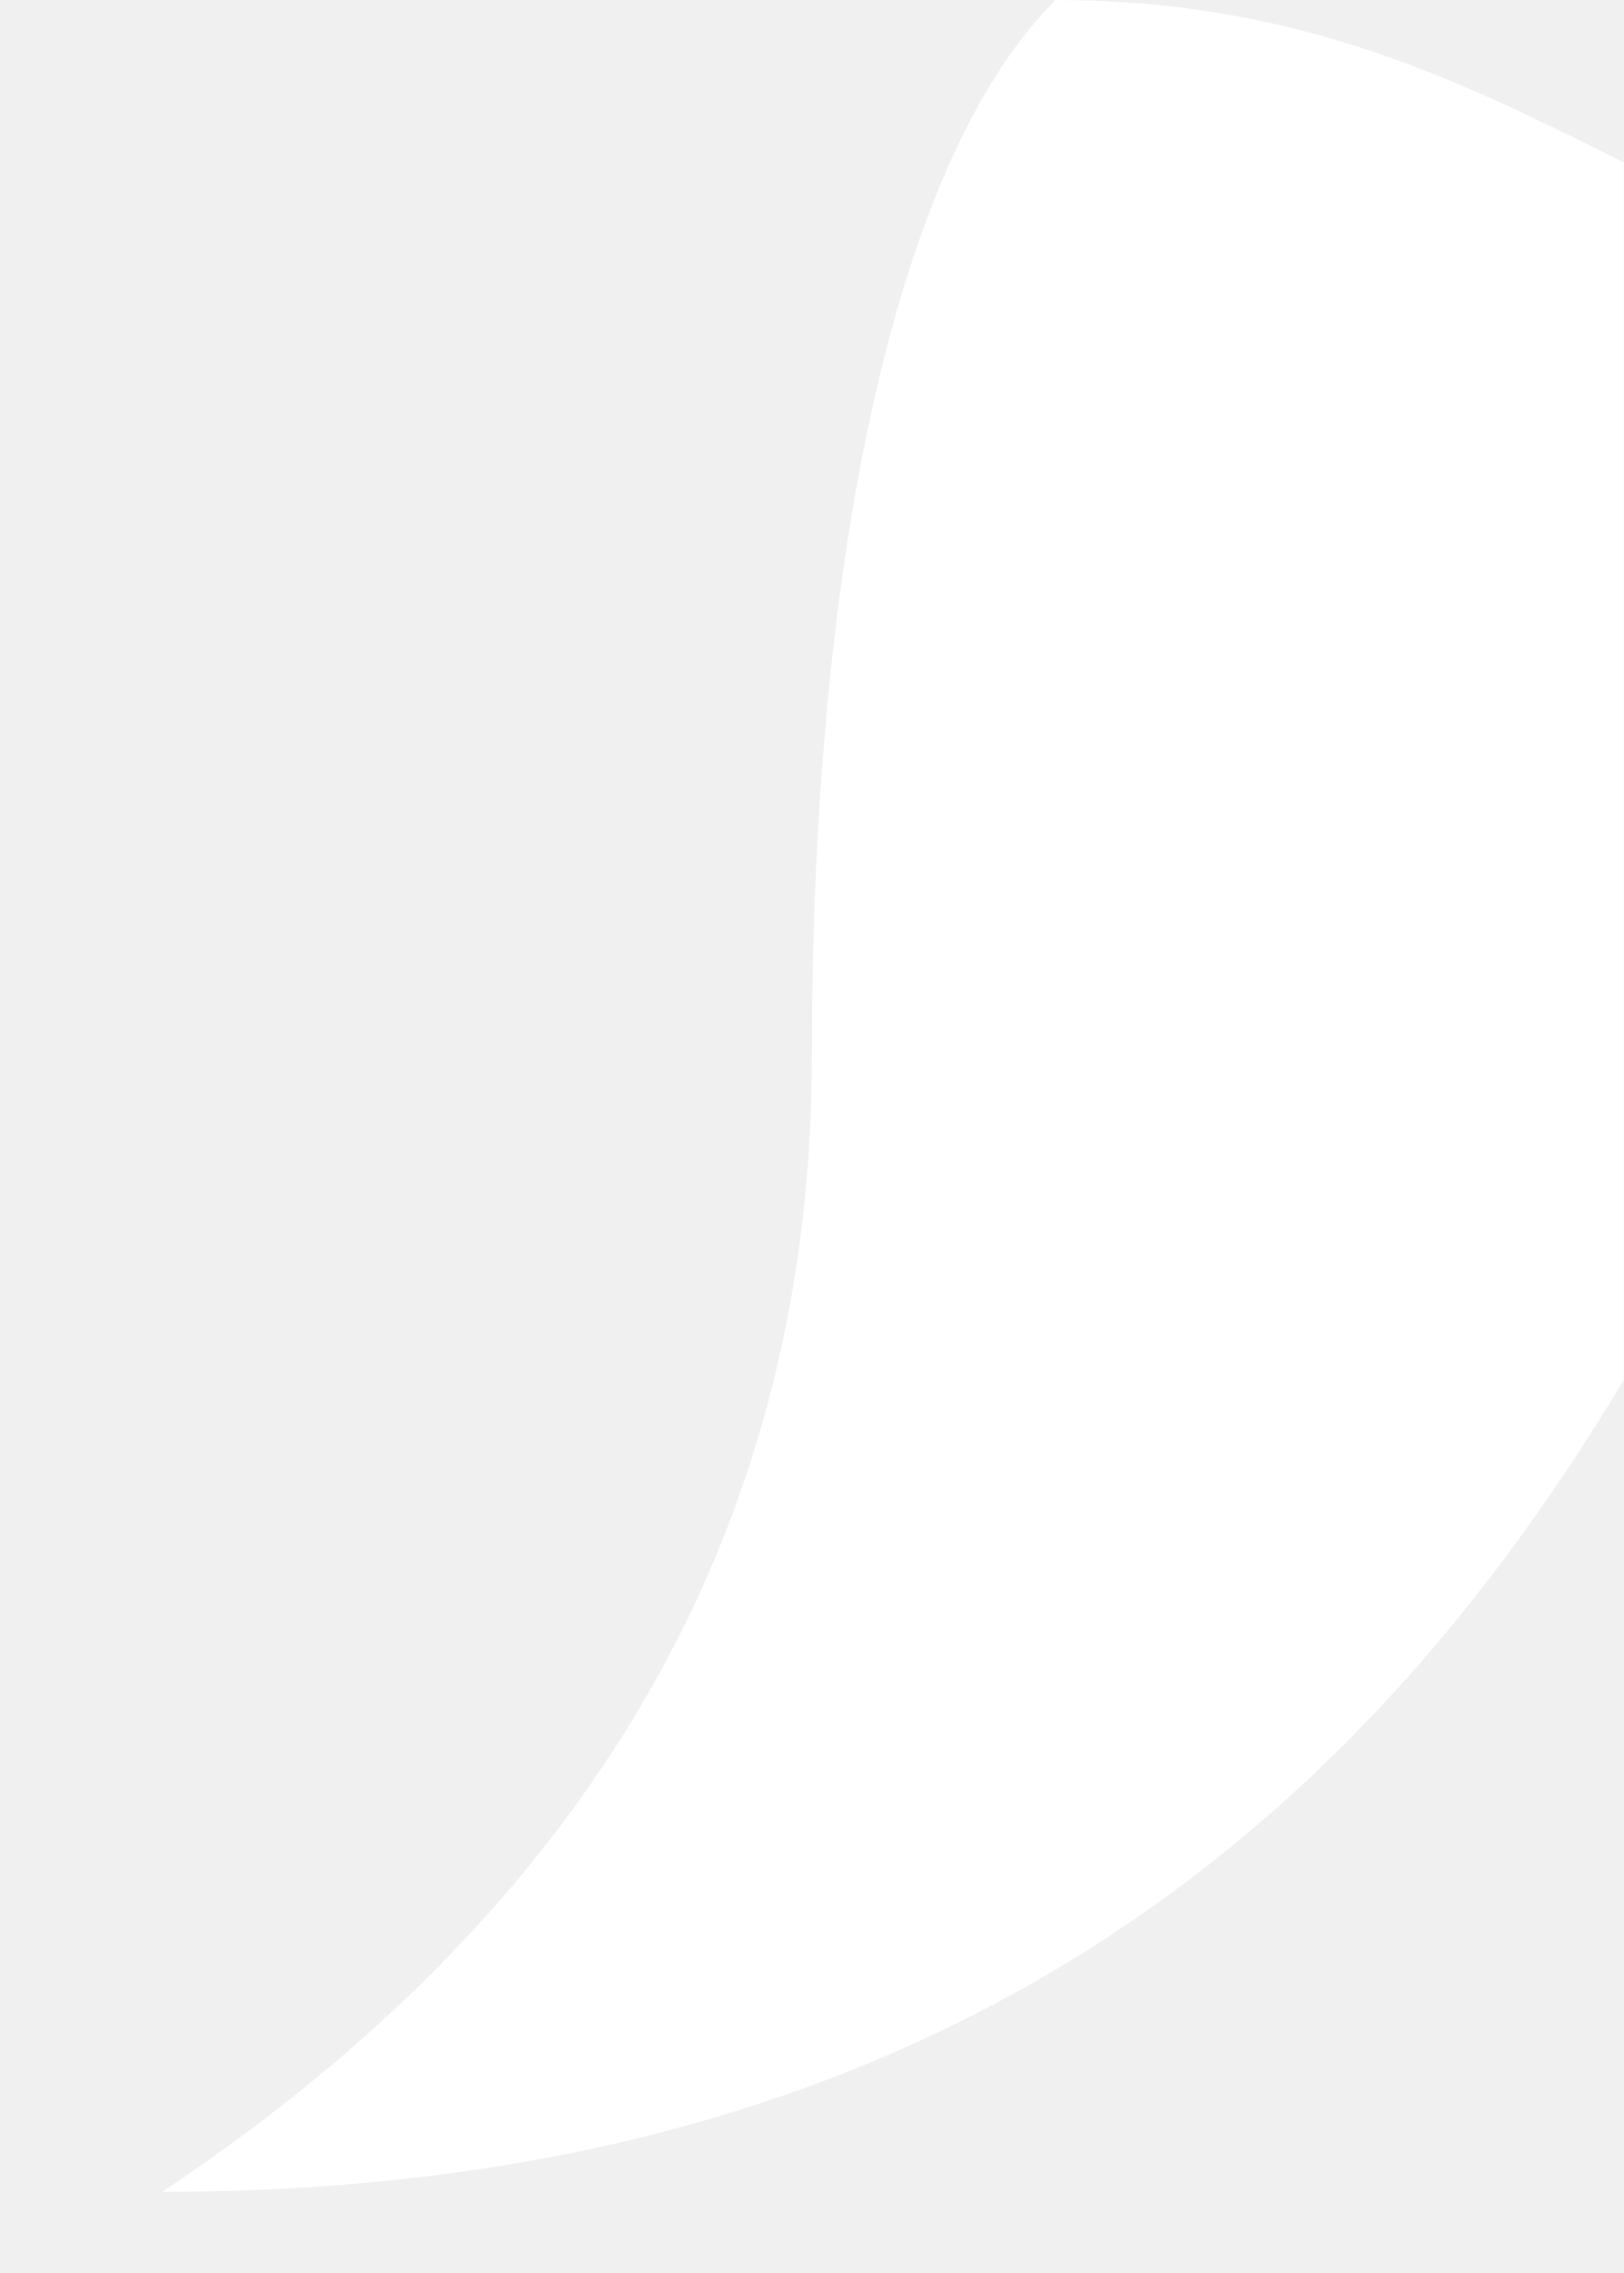
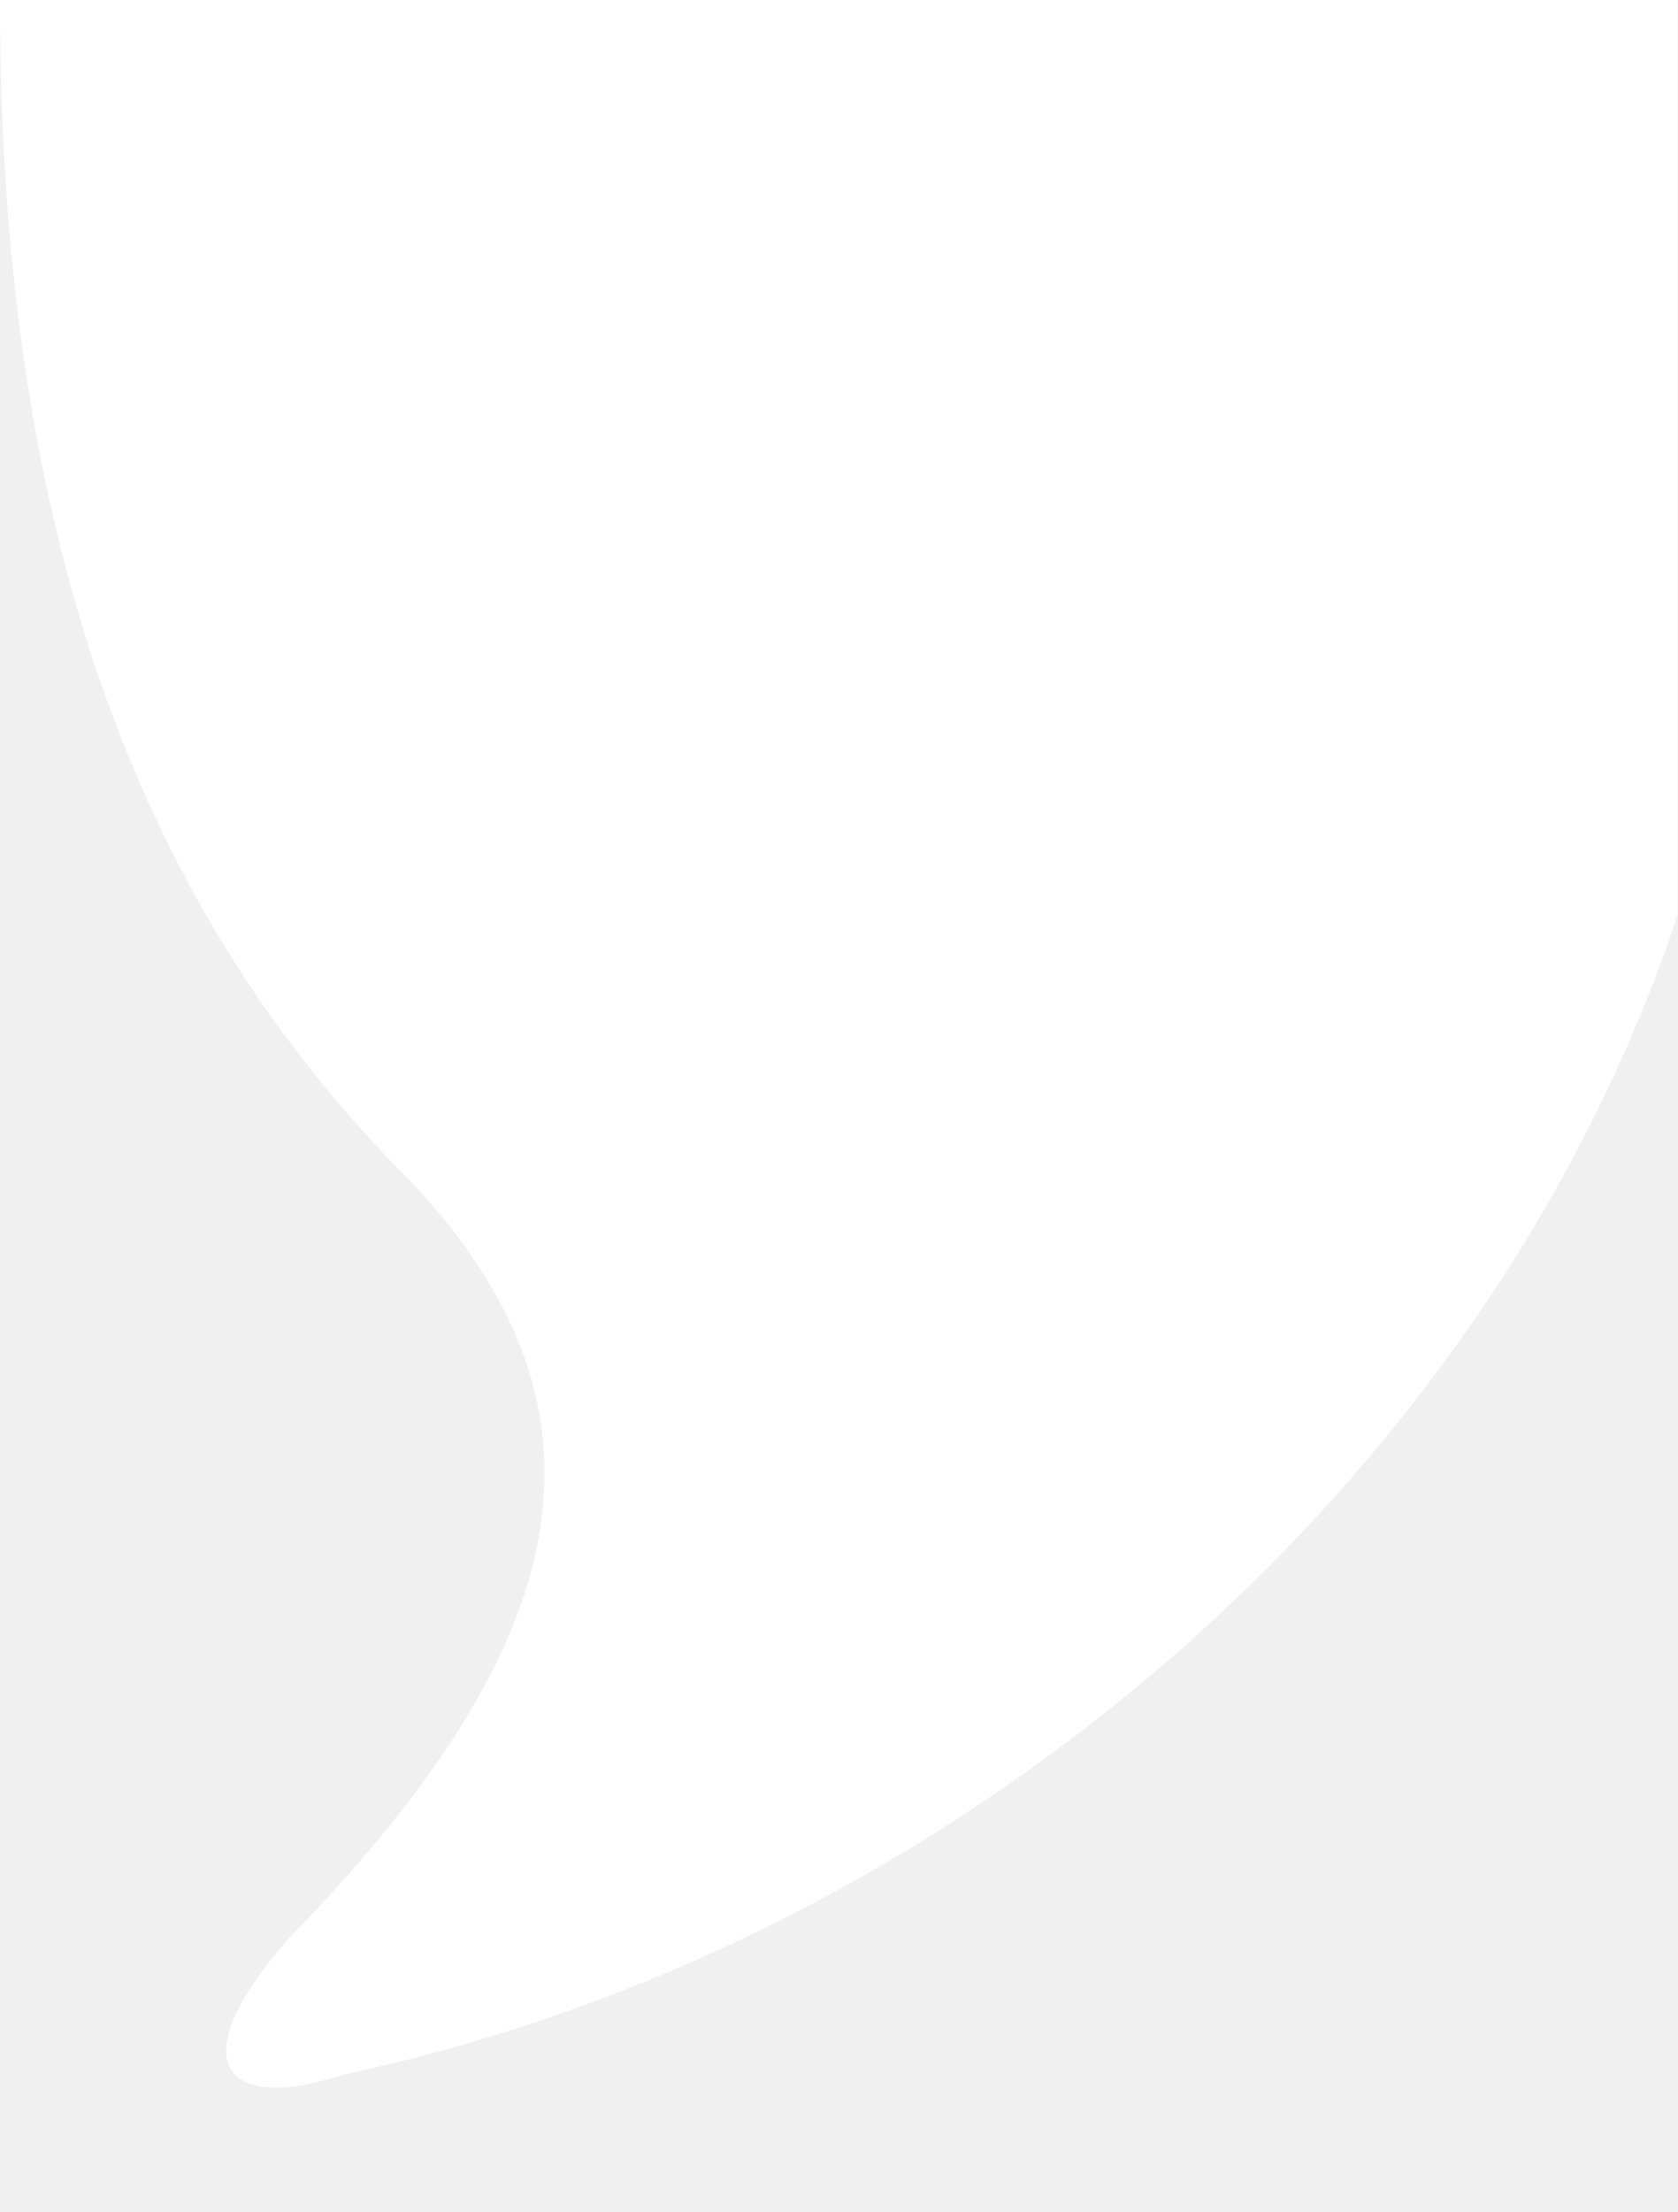
- <svg xmlns="http://www.w3.org/2000/svg" width="20" height="28" viewBox="0 0 20 28">
-   <path fill="#fff" d="M 13 0 C 16 0 18 1 20 2 L 20 17 C 17 22 12 27 2 27 C 8 23 10 18 10 13 C 10 7 11 2 13 0 Z" />
+ <svg xmlns="http://www.w3.org/2000/svg" width="22" height="29" viewBox="0 0 22 29">
+   <path fill="#fff" d="M0 0 H22 V12 C19.5 19.5 12.5 25.5 4.5 27.2 C3 27.7 2.3 27.1 3.8 25.4 C7.3 21.8 8.5 18.6 5.2 15.3 C1.8 11.8 0 7 0 0 Z" />
</svg>
